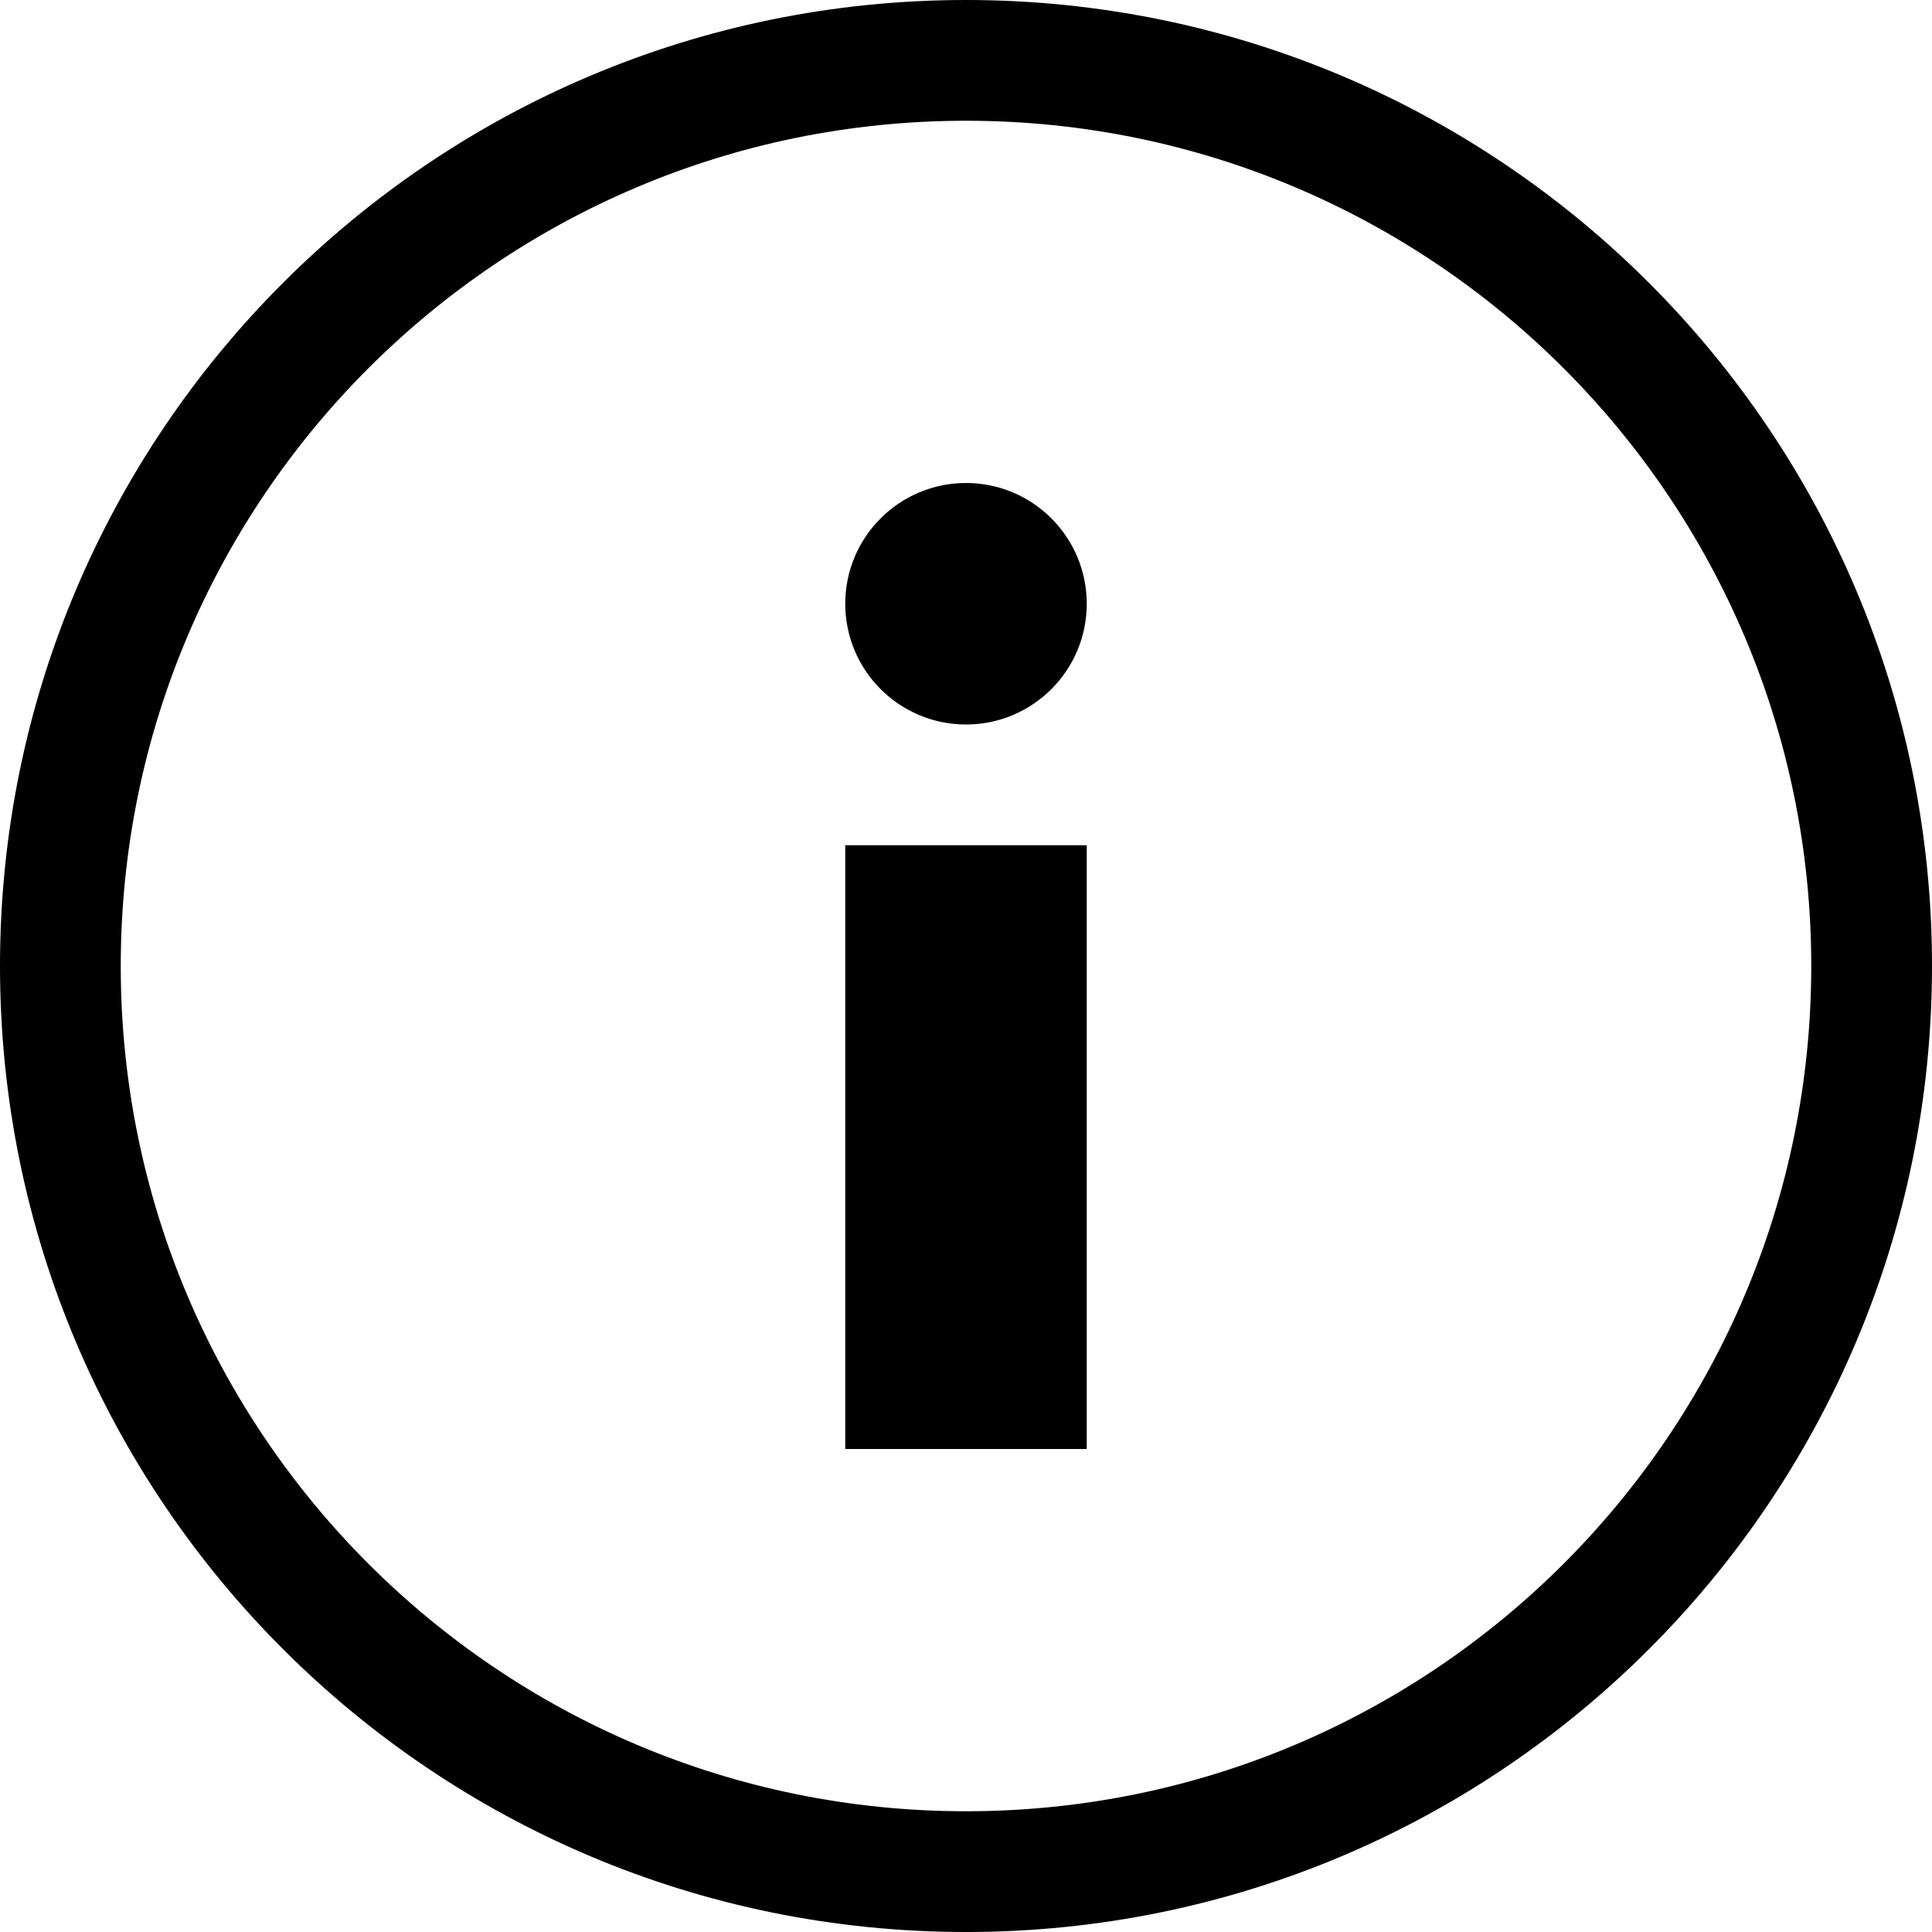
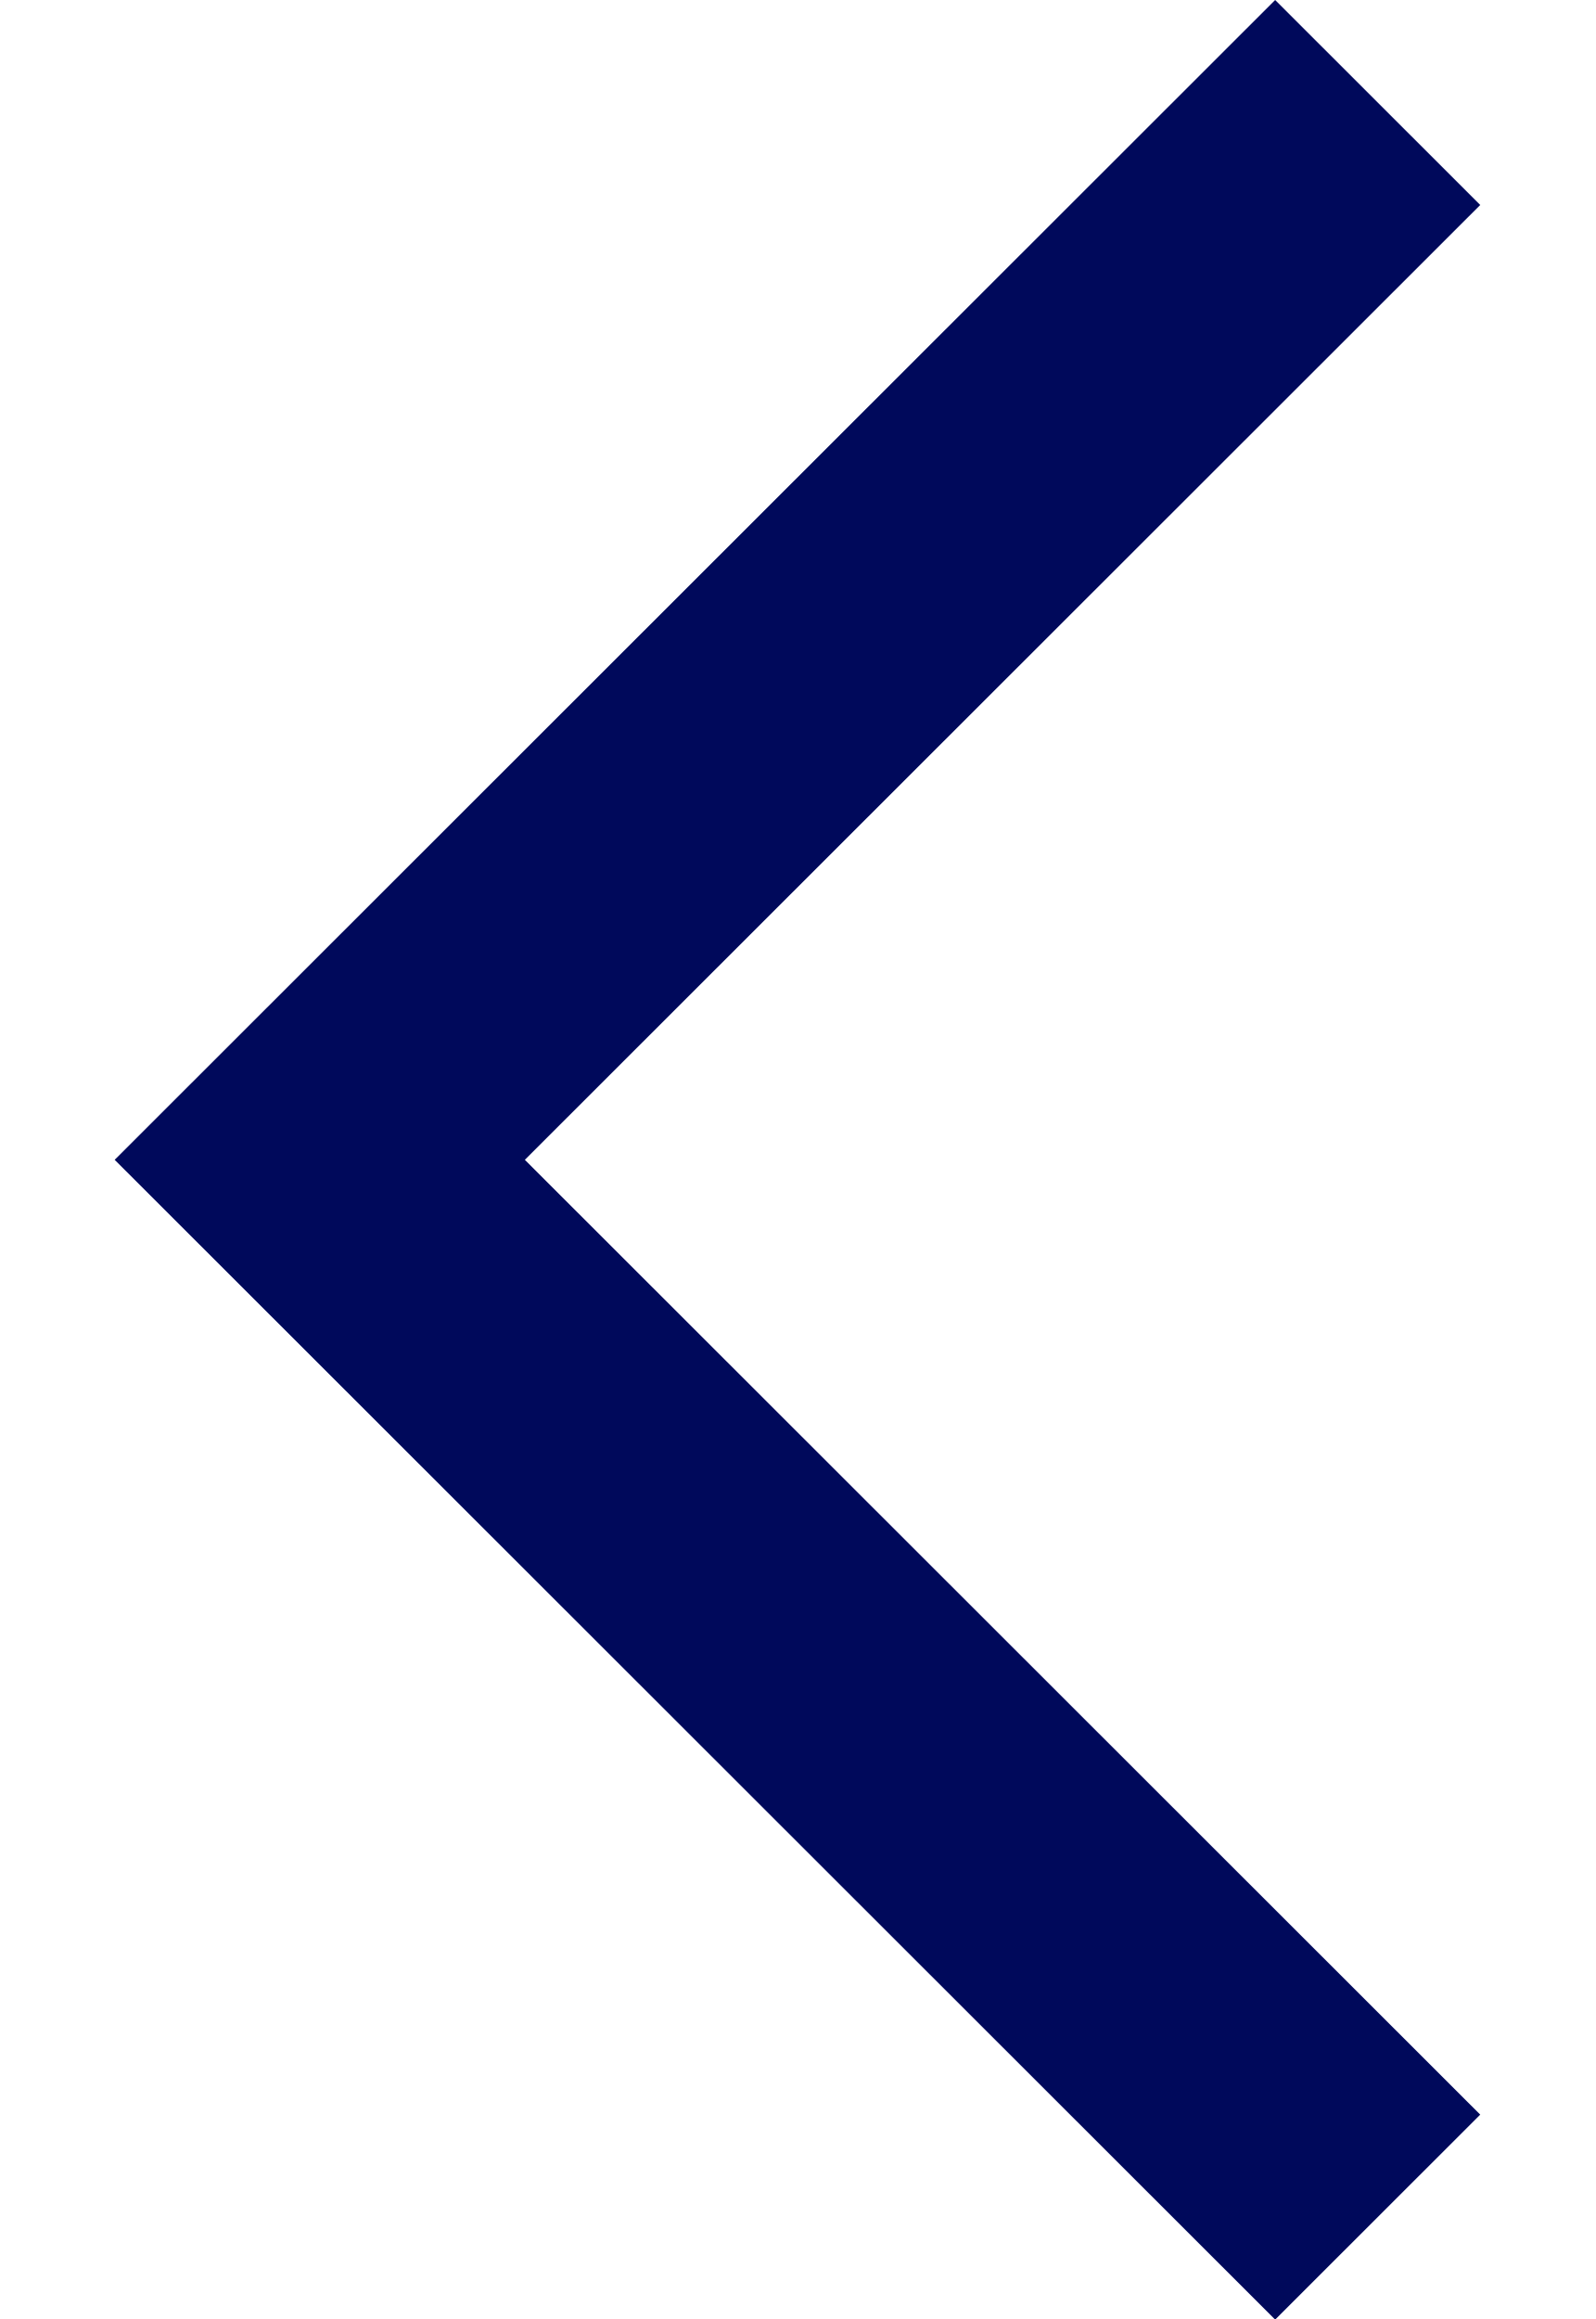
- <svg xmlns="http://www.w3.org/2000/svg" viewBox="0 0 16 16">
-   <path fill-rule="evenodd" d="M8 16A8 8 0 1 0 8 0a8 8 0 0 0 0 16Zm0-1A7 7 0 1 0 8 1a7 7 0 0 0 0 14Zm-1-3V7h2v5H7Zm1-6a1 1 0 1 0 0-2 1 1 0 0 0 0 2Z" />
+ <svg xmlns="http://www.w3.org/2000/svg" width="300px" height="436px" viewBox="0 0 300 436" version="1.1">
+   <g id="surface1">
+     <path style=" stroke:none;fill-rule:nonzero;fill:rgb(0%,3.529%,35.686%);fill-opacity:1;" d="M 98.703 218.059 L 278.371 397.578 L 239.805 436.113 L 21.566 218.059 L 239.805 0 L 278.371 38.539 Z M 98.703 218.059 " />
+   </g>
</svg>
